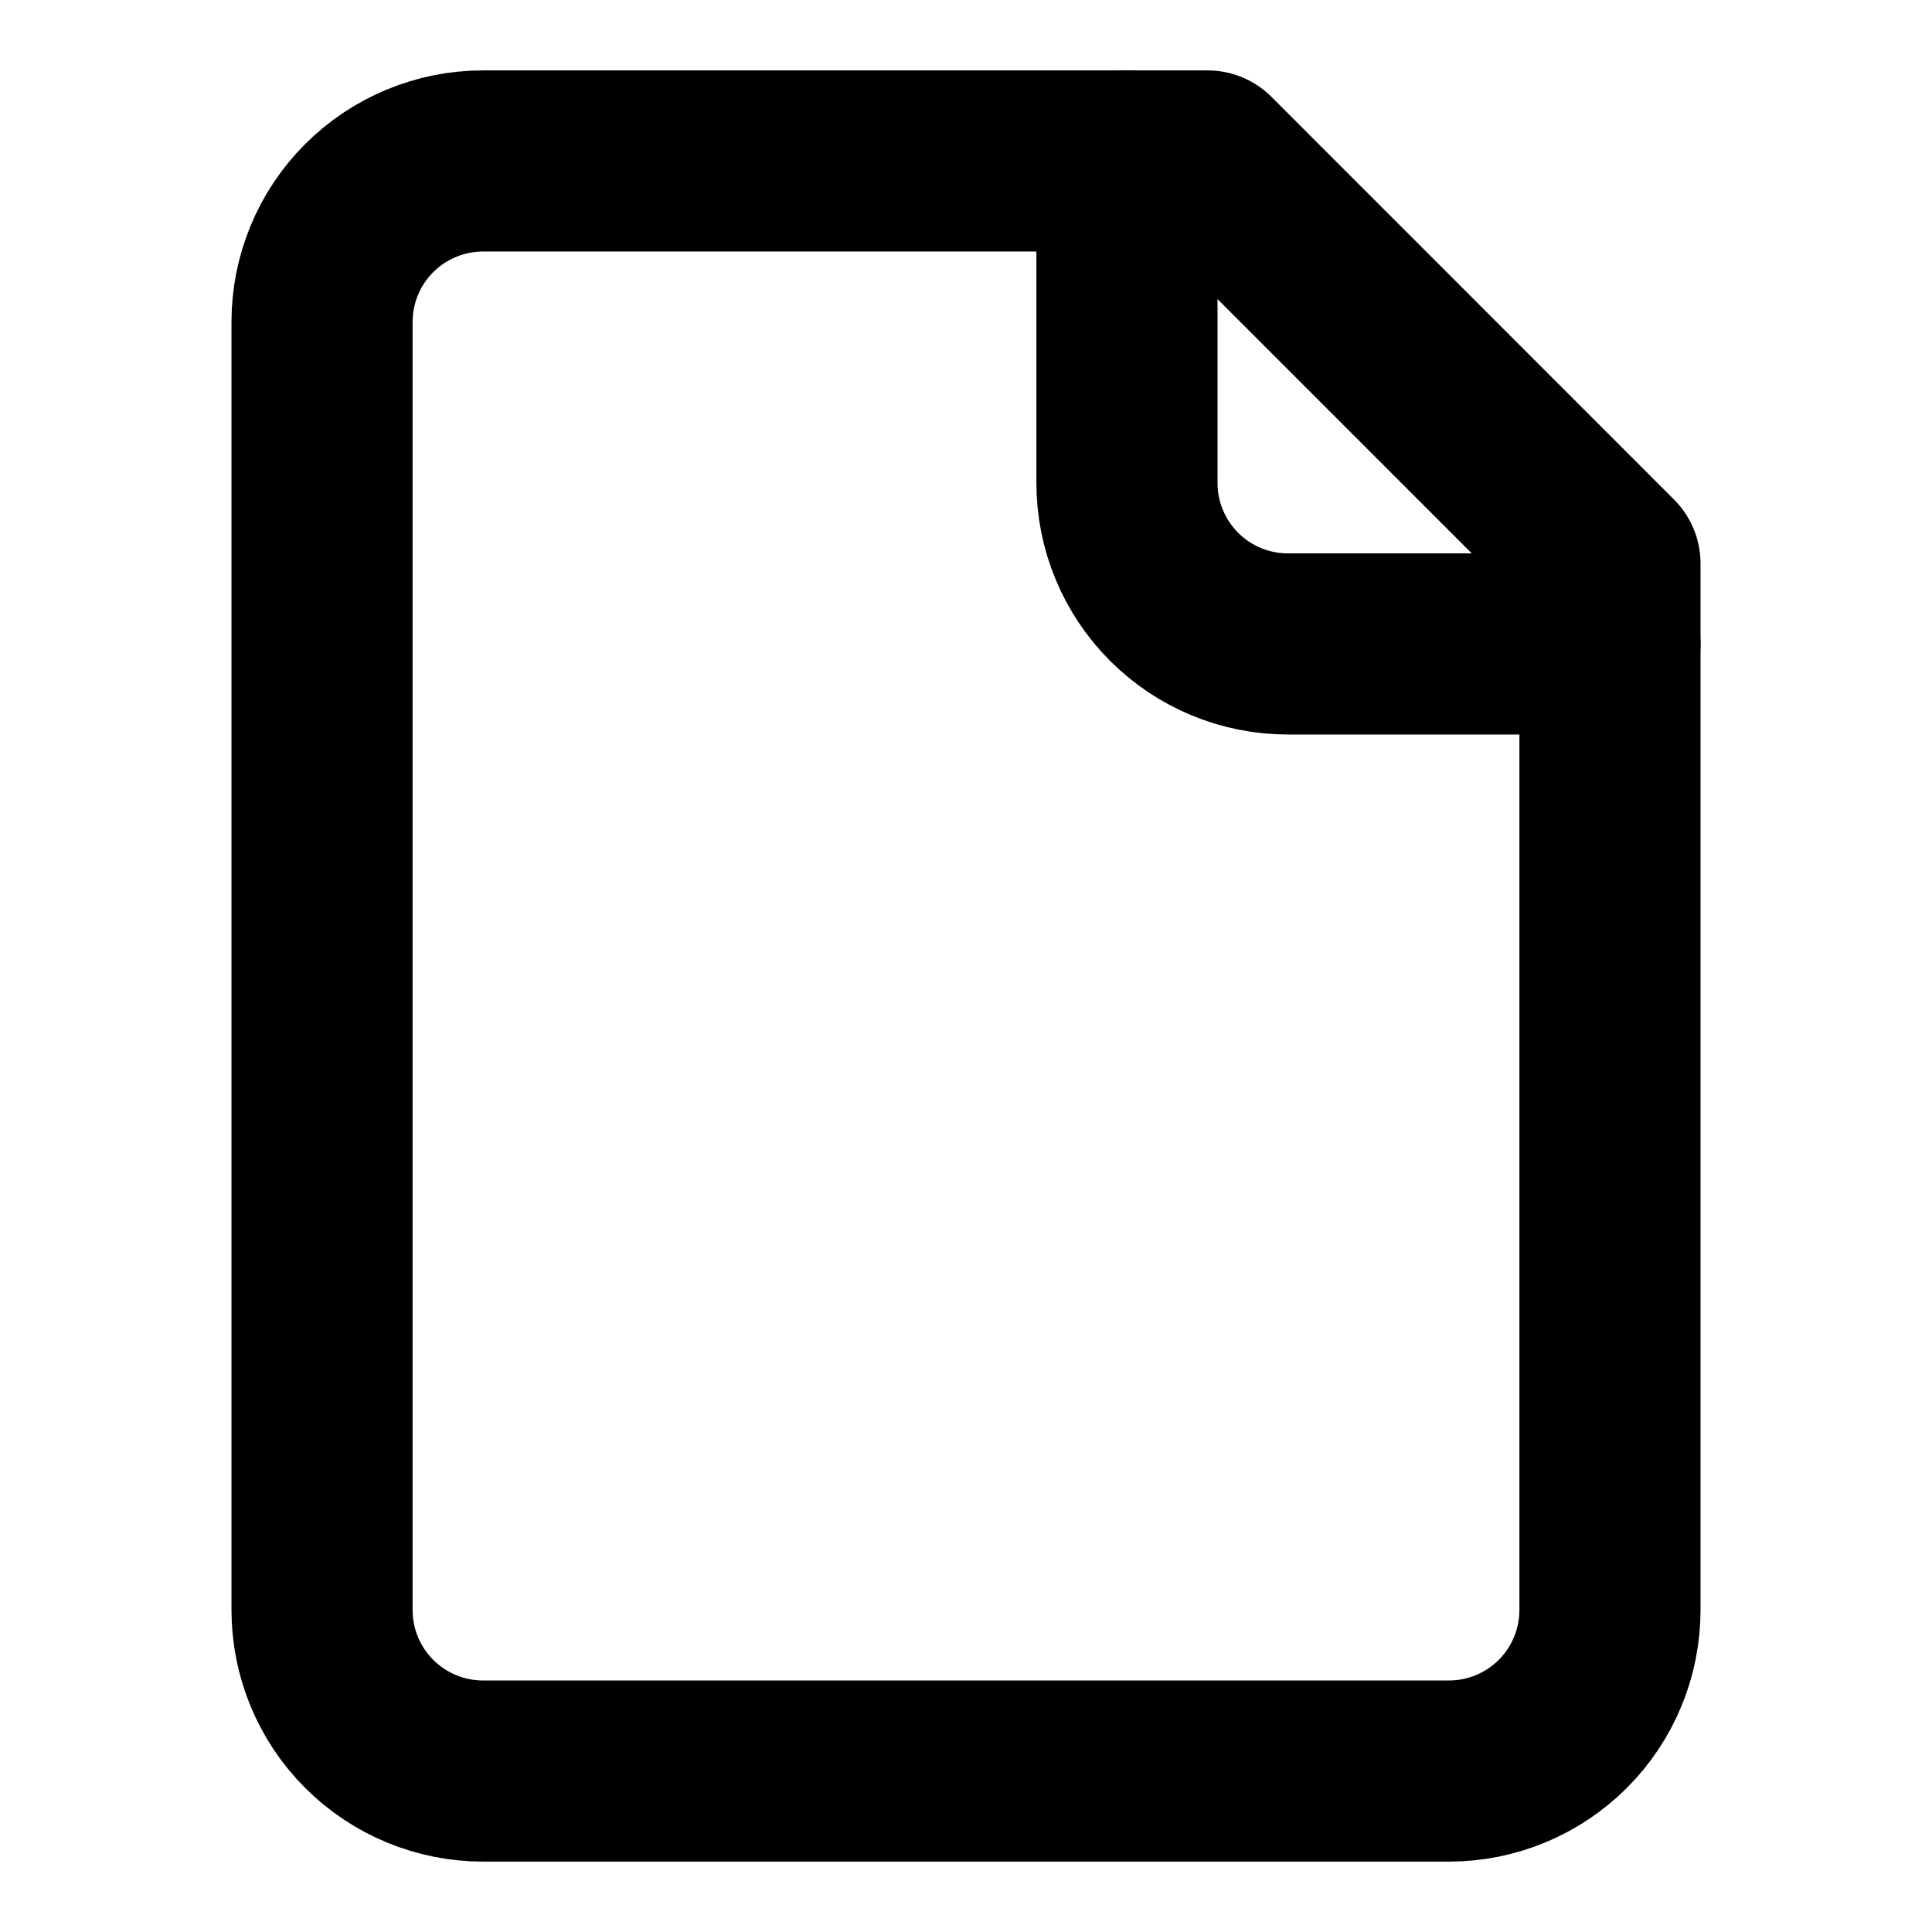
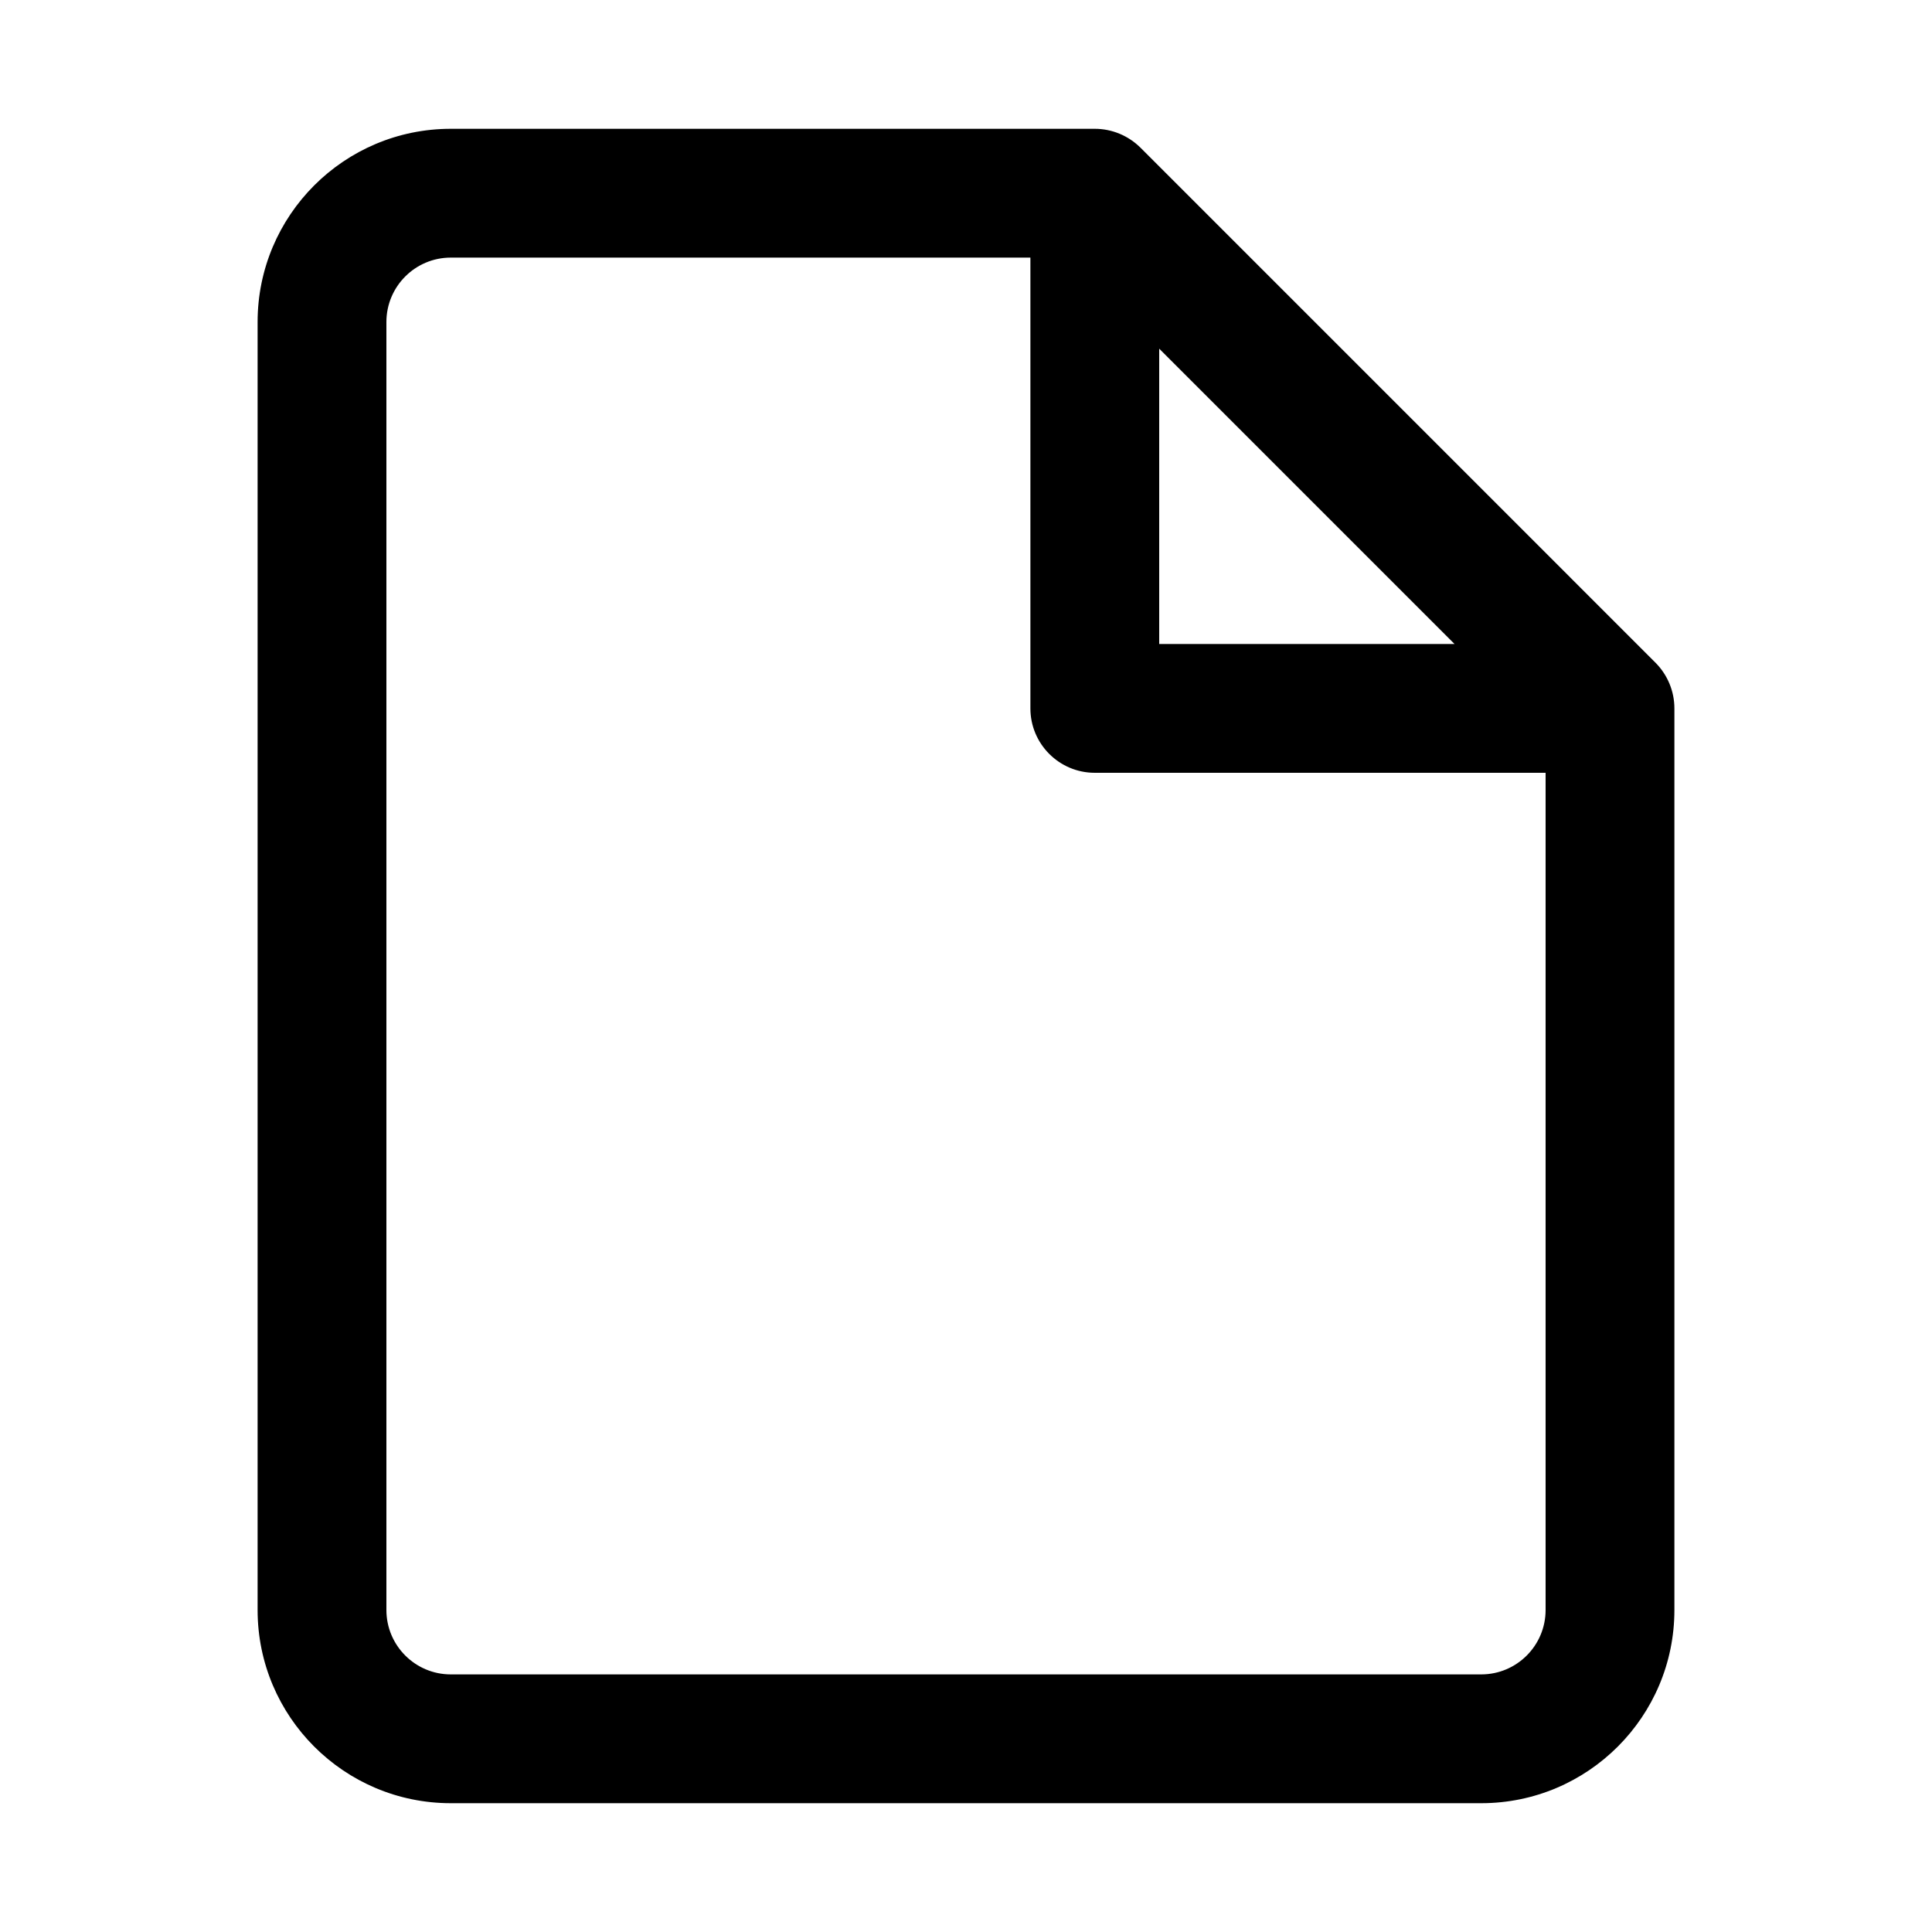
- <svg xmlns="http://www.w3.org/2000/svg" width="16" height="16" viewBox="0 0 16 16" fill="none">
-   <path d="M10 1.333H4C3.646 1.333 3.307 1.474 3.057 1.724C2.807 1.974 2.667 2.313 2.667 2.667V13.333C2.667 13.687 2.807 14.026 3.057 14.276C3.307 14.526 3.646 14.667 4 14.667H12C12.354 14.667 12.693 14.526 12.943 14.276C13.193 14.026 13.333 13.687 13.333 13.333V4.667L10 1.333Z" stroke="black" stroke-width="1.5" stroke-linecap="round" stroke-linejoin="round" />
-   <path d="M9.333 1.333V4C9.333 4.354 9.474 4.693 9.724 4.943C9.974 5.193 10.313 5.333 10.667 5.333H13.333" stroke="black" stroke-width="1.5" stroke-linecap="round" stroke-linejoin="round" />
+ <svg xmlns="http://www.w3.org/2000/svg" width="15" height="15" viewBox="0 0 15 15" fill="none">
+   <path fill-rule="evenodd" clip-rule="evenodd" d="M3.5 2C3.224 2 3 2.224 3 2.5V12.5C3 12.776 3.224 13 3.5 13H11.5C11.776 13 12 12.776 12 12.5V6H8.5C8.224 6 8 5.776 8 5.5V2H3.5ZM9 2.707L11.293 5H9V2.707ZM2 2.5C2 1.672 2.672 1 3.5 1H8.5C8.633 1 8.76 1.053 8.854 1.146L12.854 5.146C12.947 5.24 13 5.367 13 5.5V12.5C13 13.328 12.328 14 11.5 14H3.5C2.672 14 2 13.328 2 12.5V2.5Z" fill="currentColor" />
</svg>
